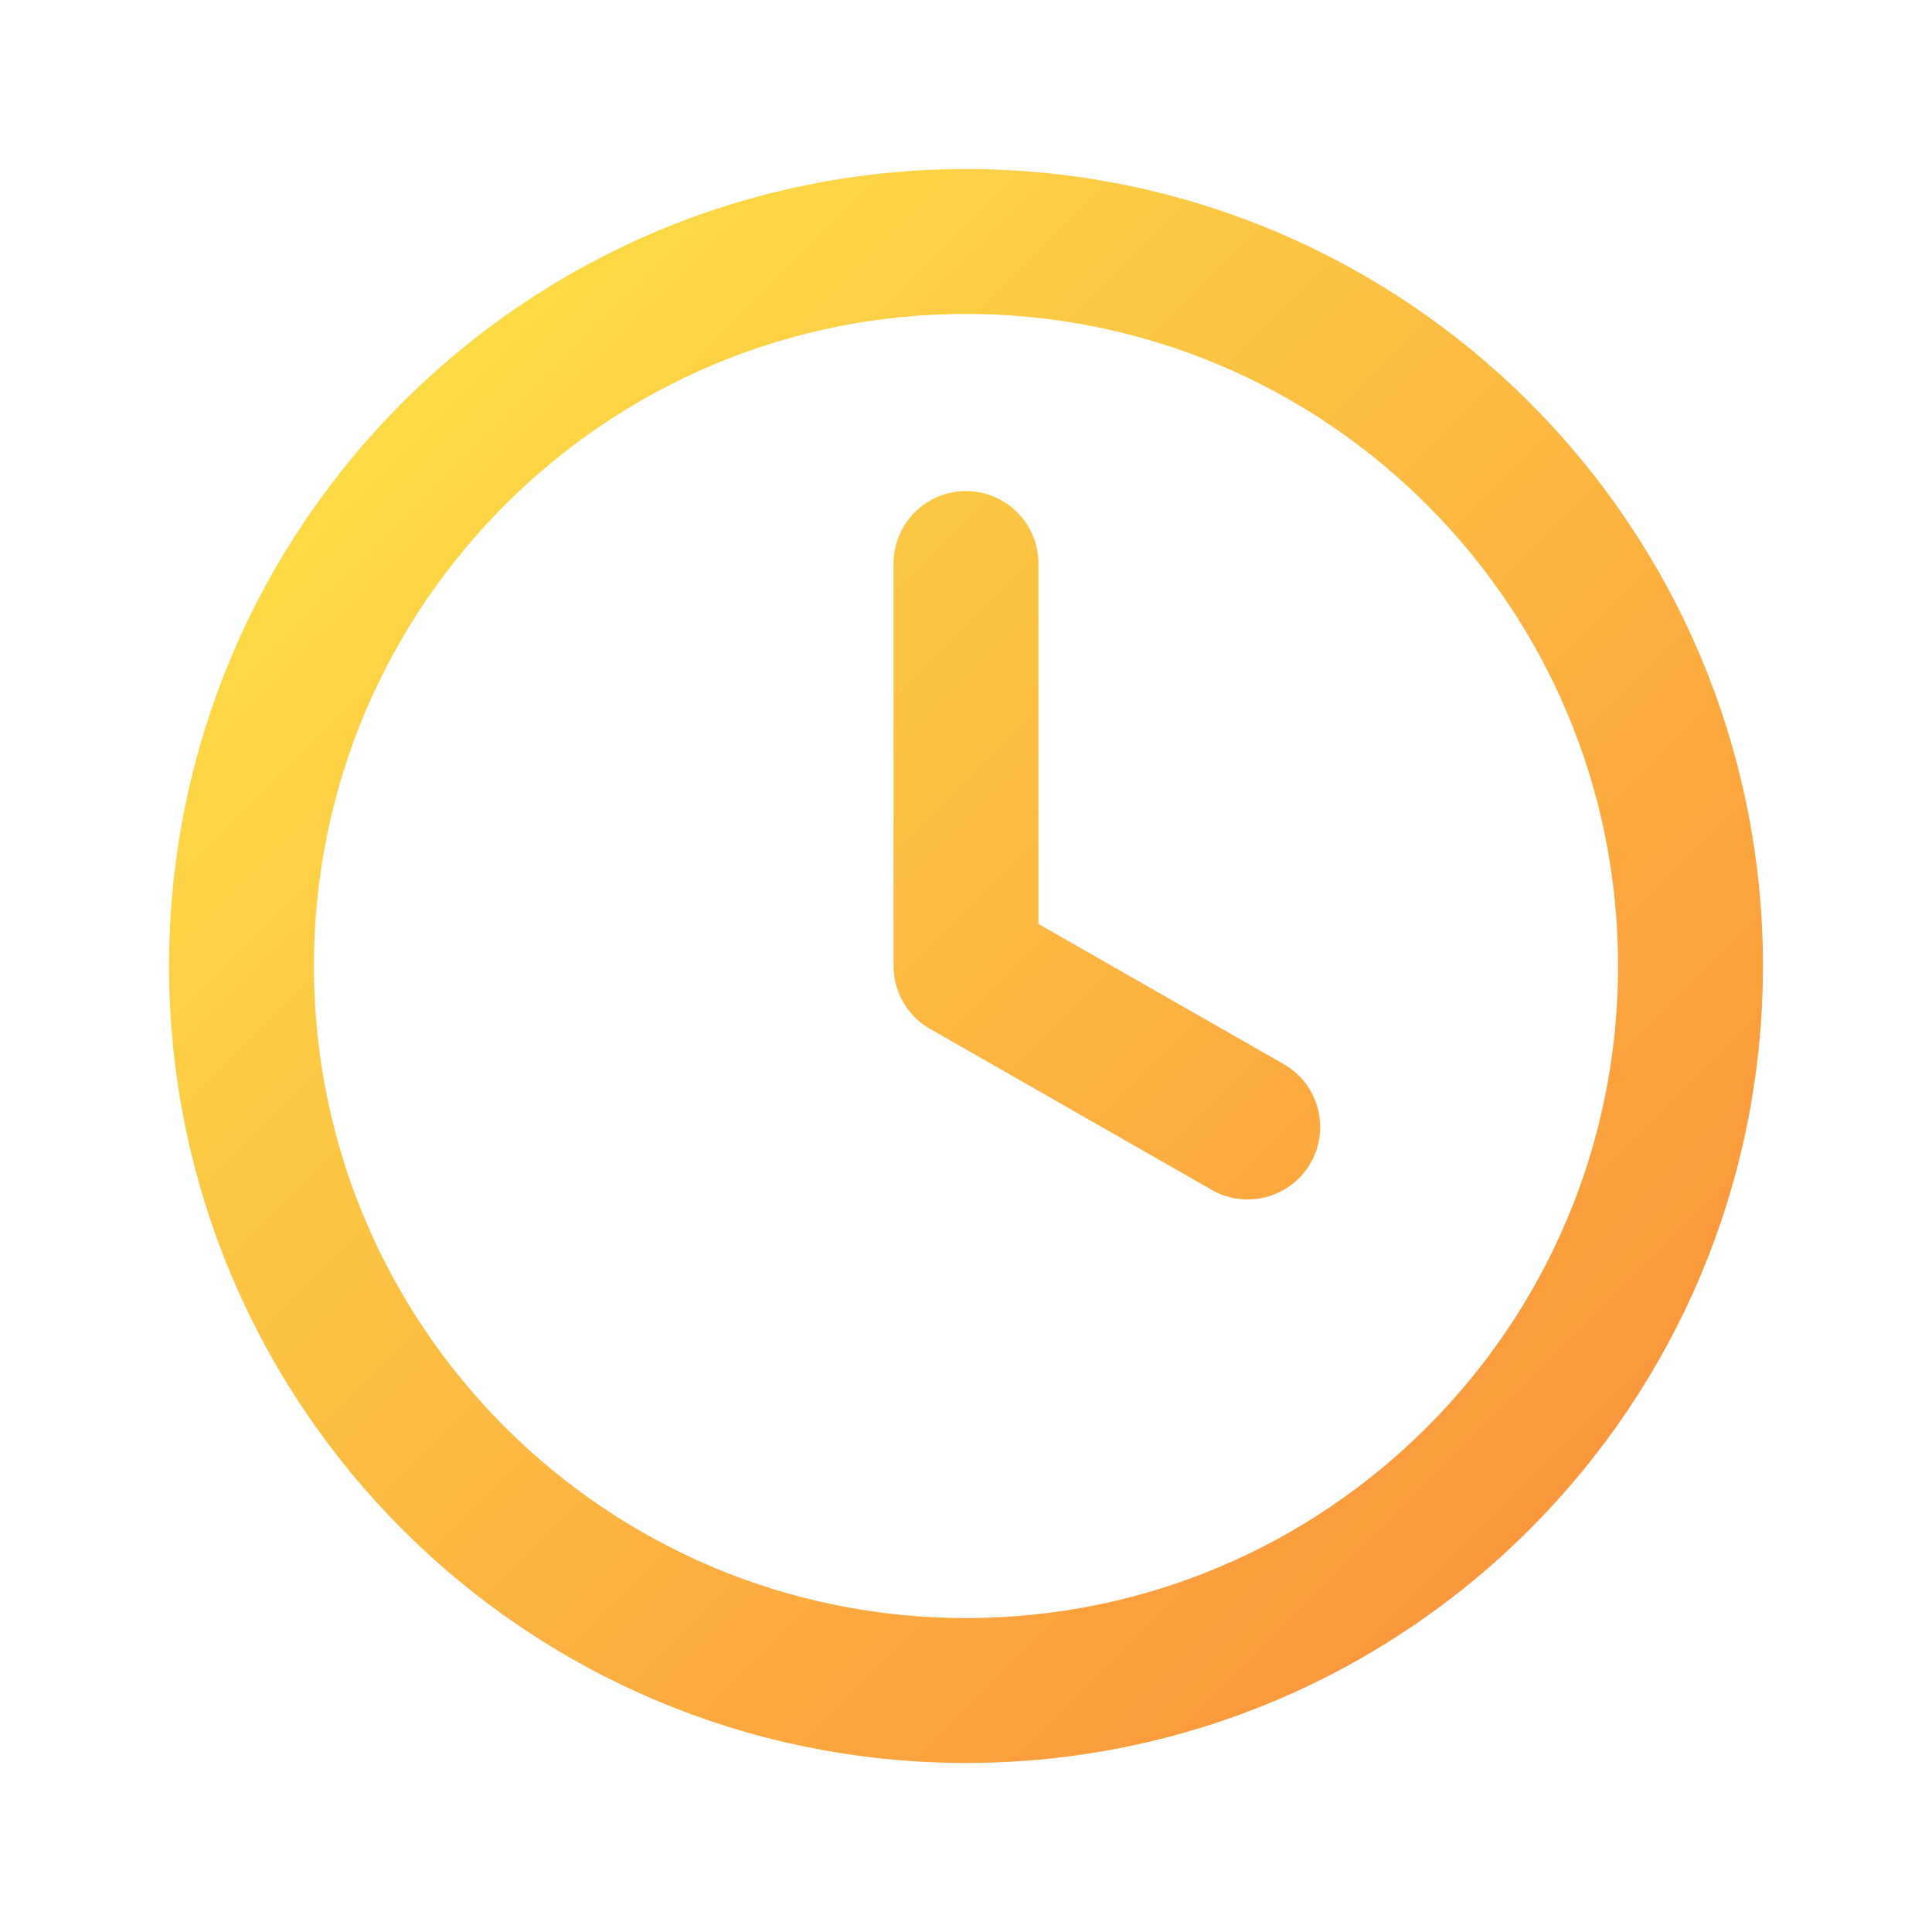
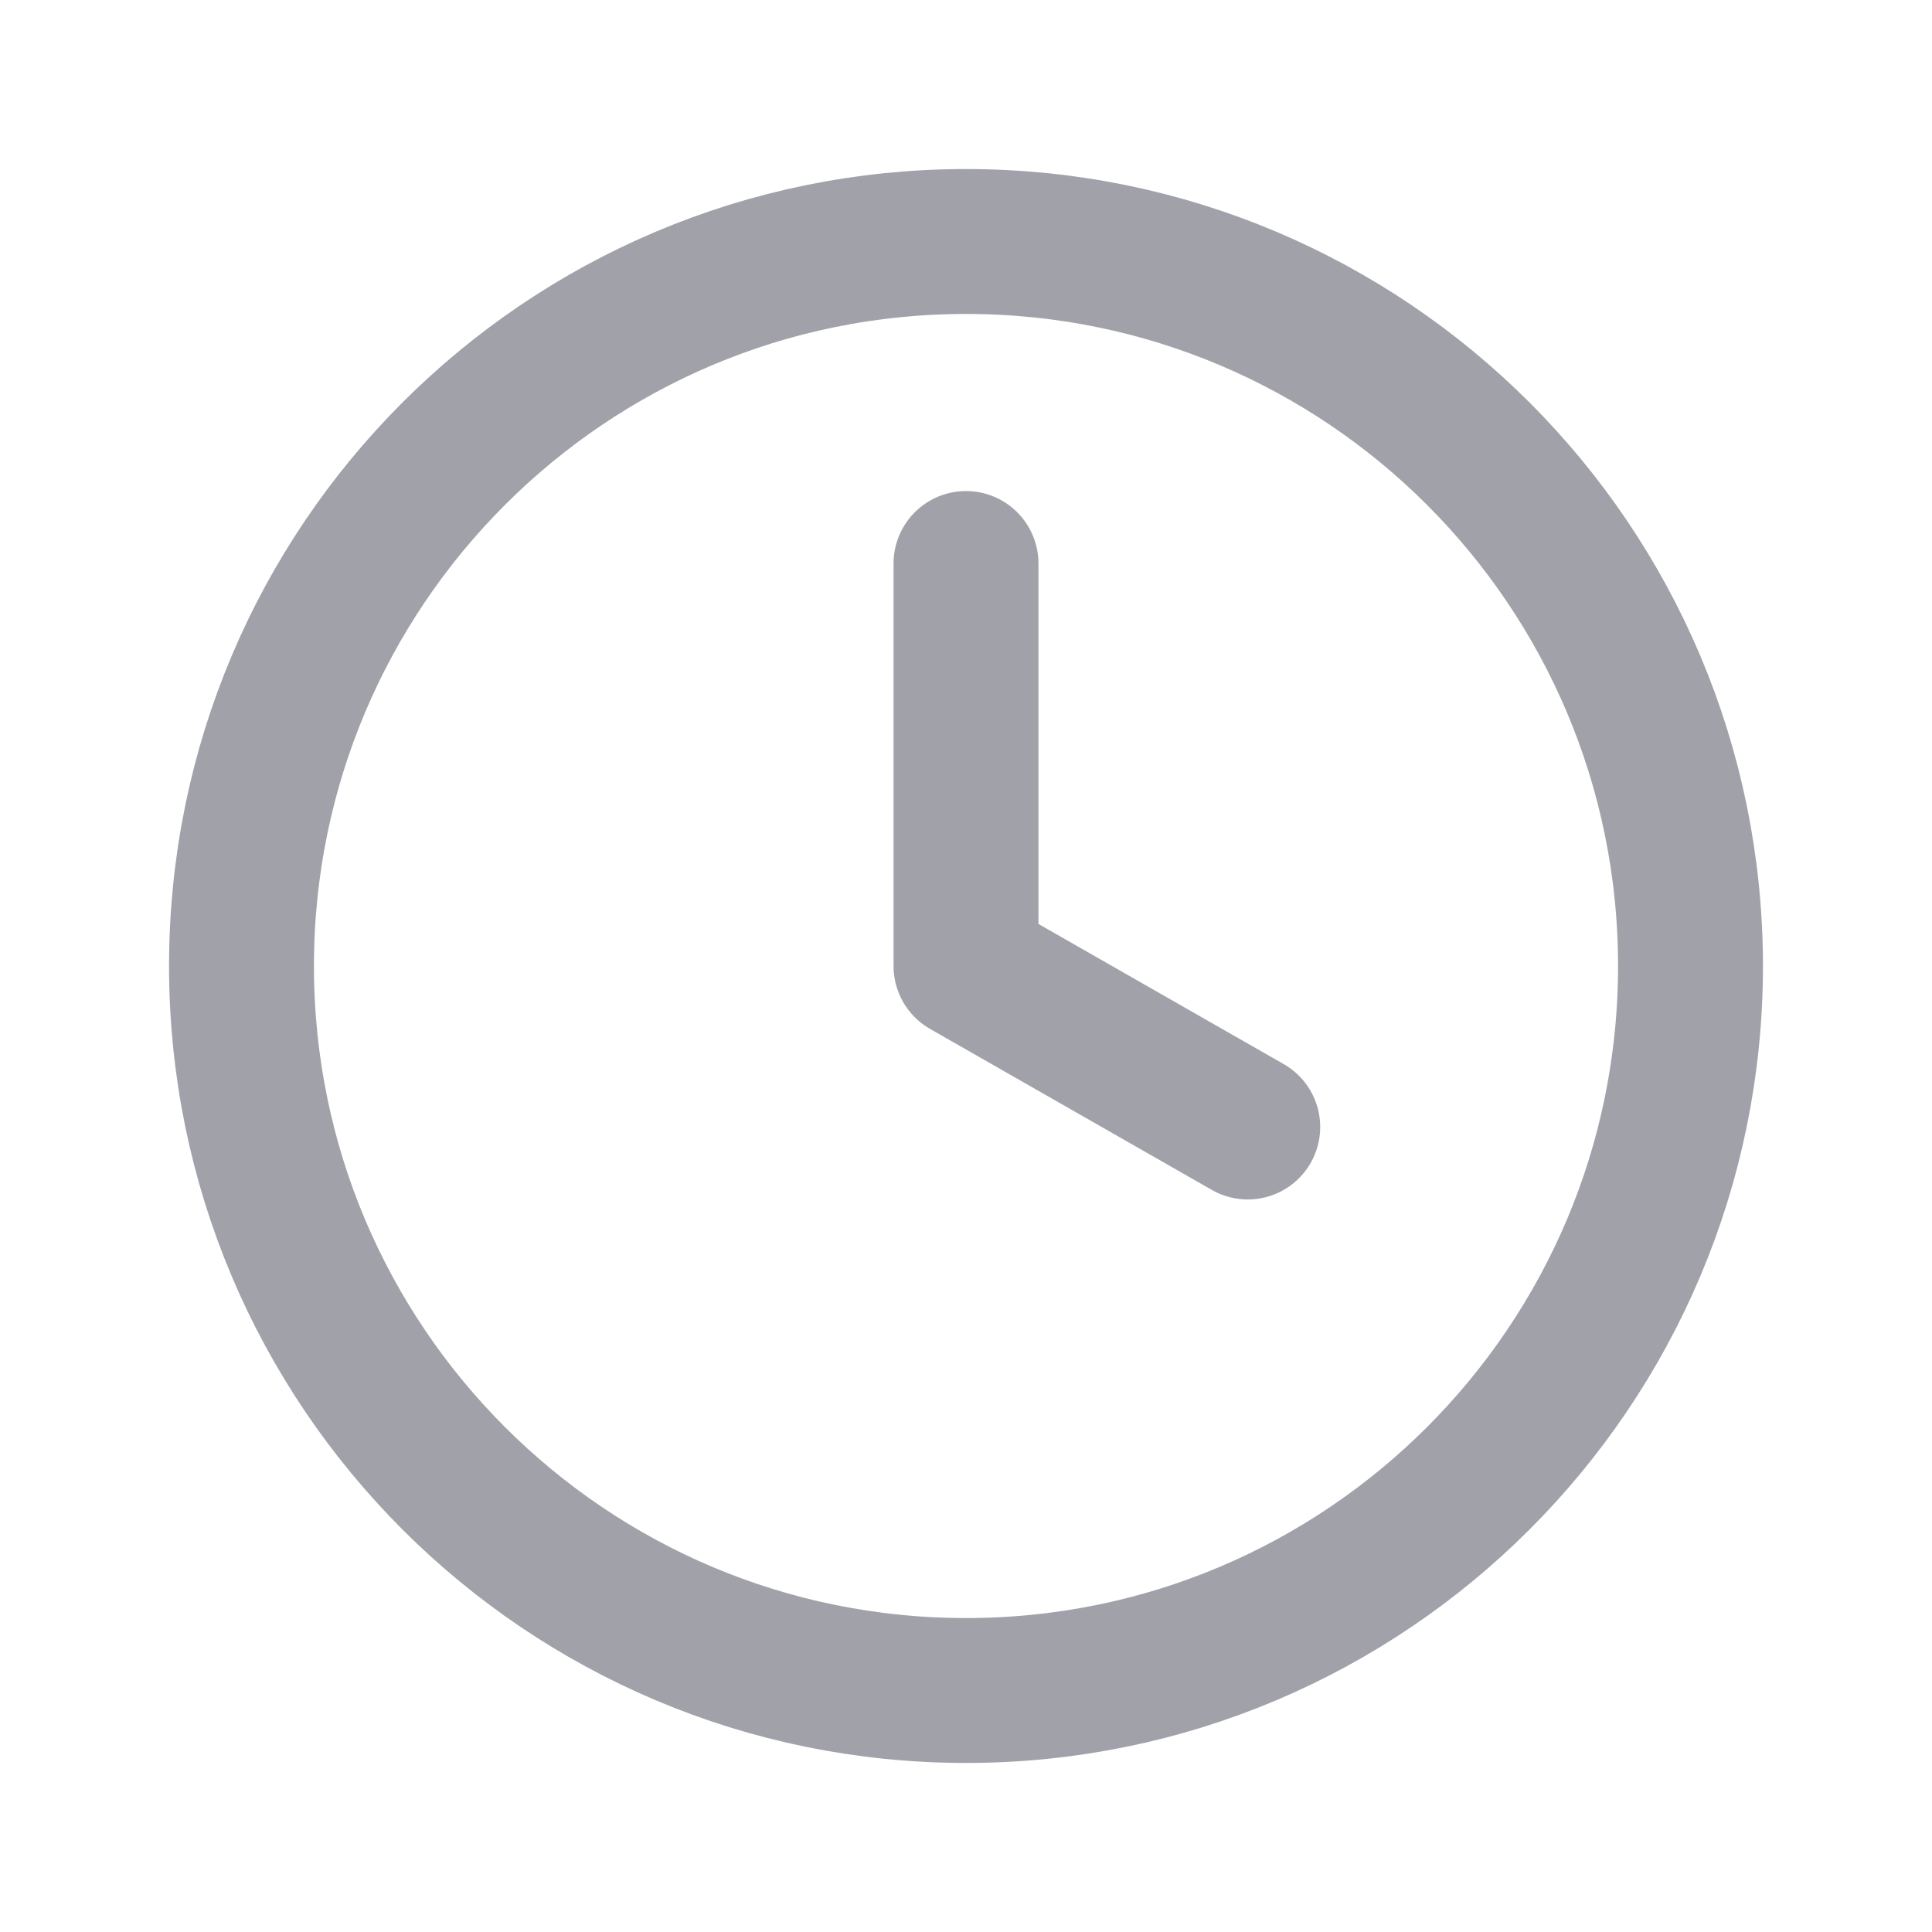
- <svg xmlns="http://www.w3.org/2000/svg" viewBox="0 0 24 24" fill="none" stroke="url(#g)" stroke-width="1.8" stroke-linecap="round" stroke-linejoin="round">
-   <defs>
-     <linearGradient id="g" x1="4" y1="4" x2="20" y2="20" gradientUnits="userSpaceOnUse">
-       <stop stop-color="#fde047" />
-       <stop offset="1" stop-color="#fb923c" />
-     </linearGradient>
-   </defs>
+ <svg xmlns="http://www.w3.org/2000/svg" viewBox="0 0 24 24" fill="none" stroke="#a1a1aa" stroke-width="1.8" stroke-linecap="round" stroke-linejoin="round">
  <circle cx="12" cy="12" r="9" />
  <path d="M12 7v5l3.5 2" />
</svg>
